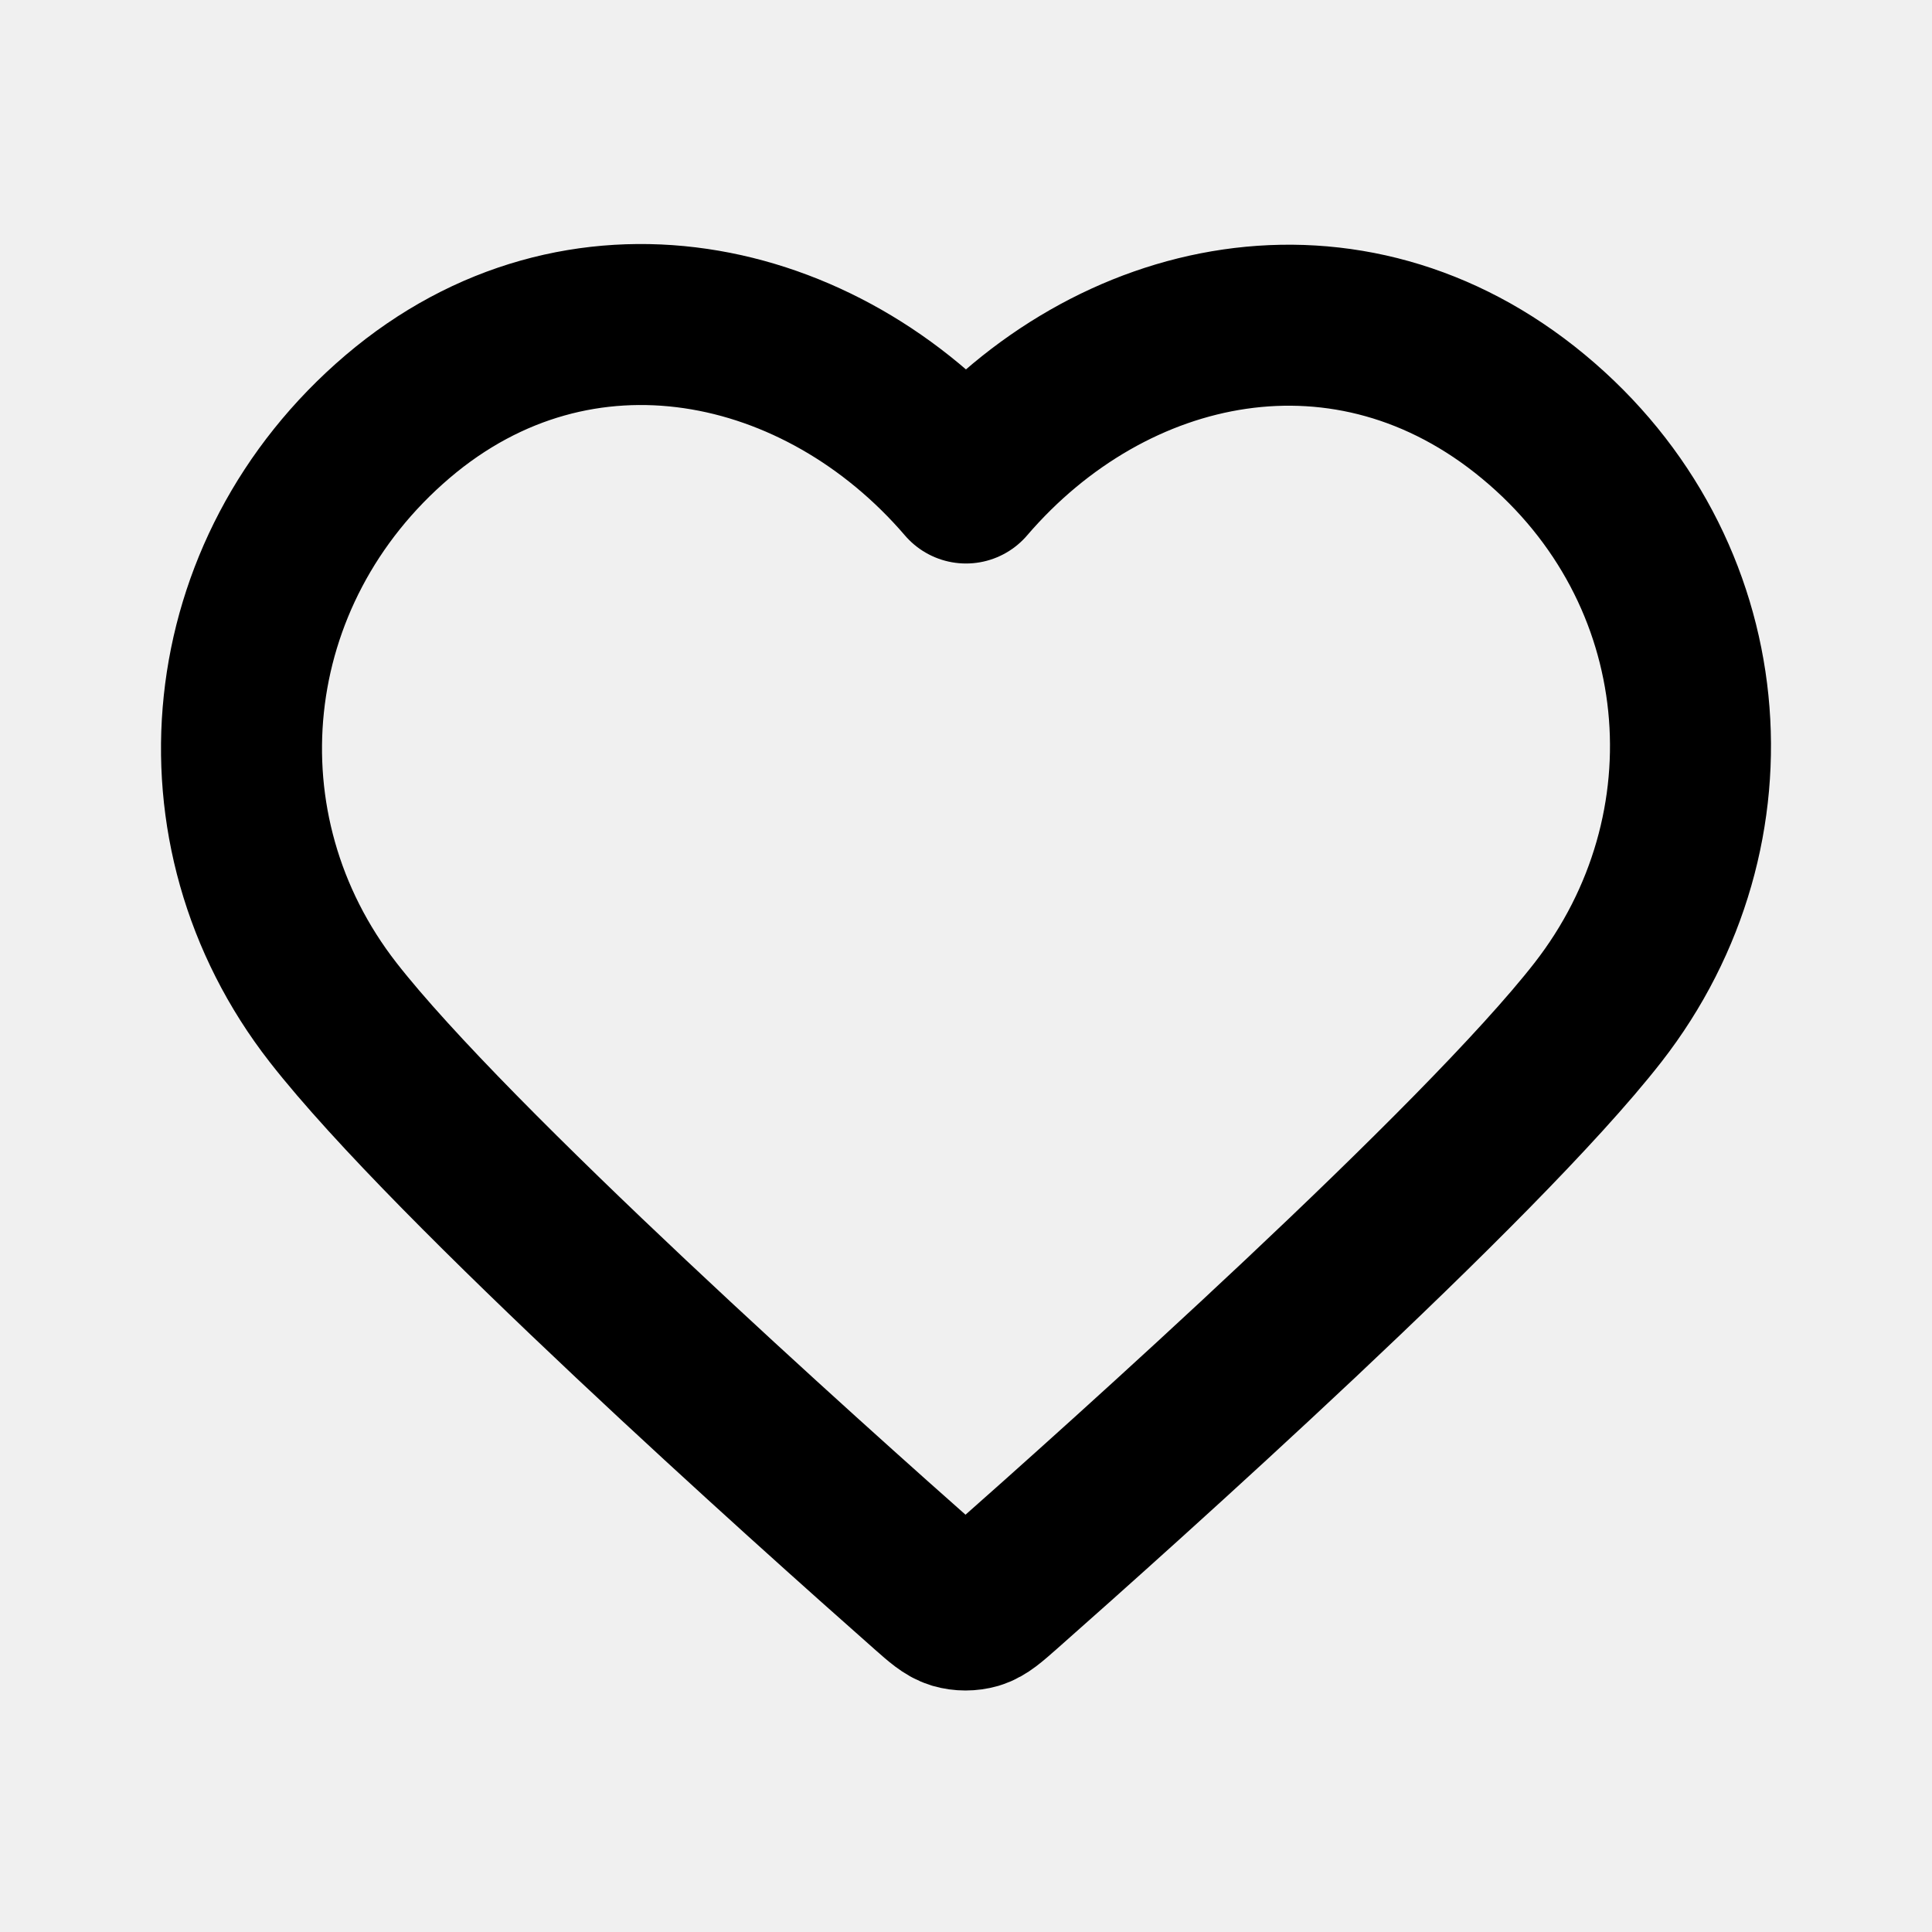
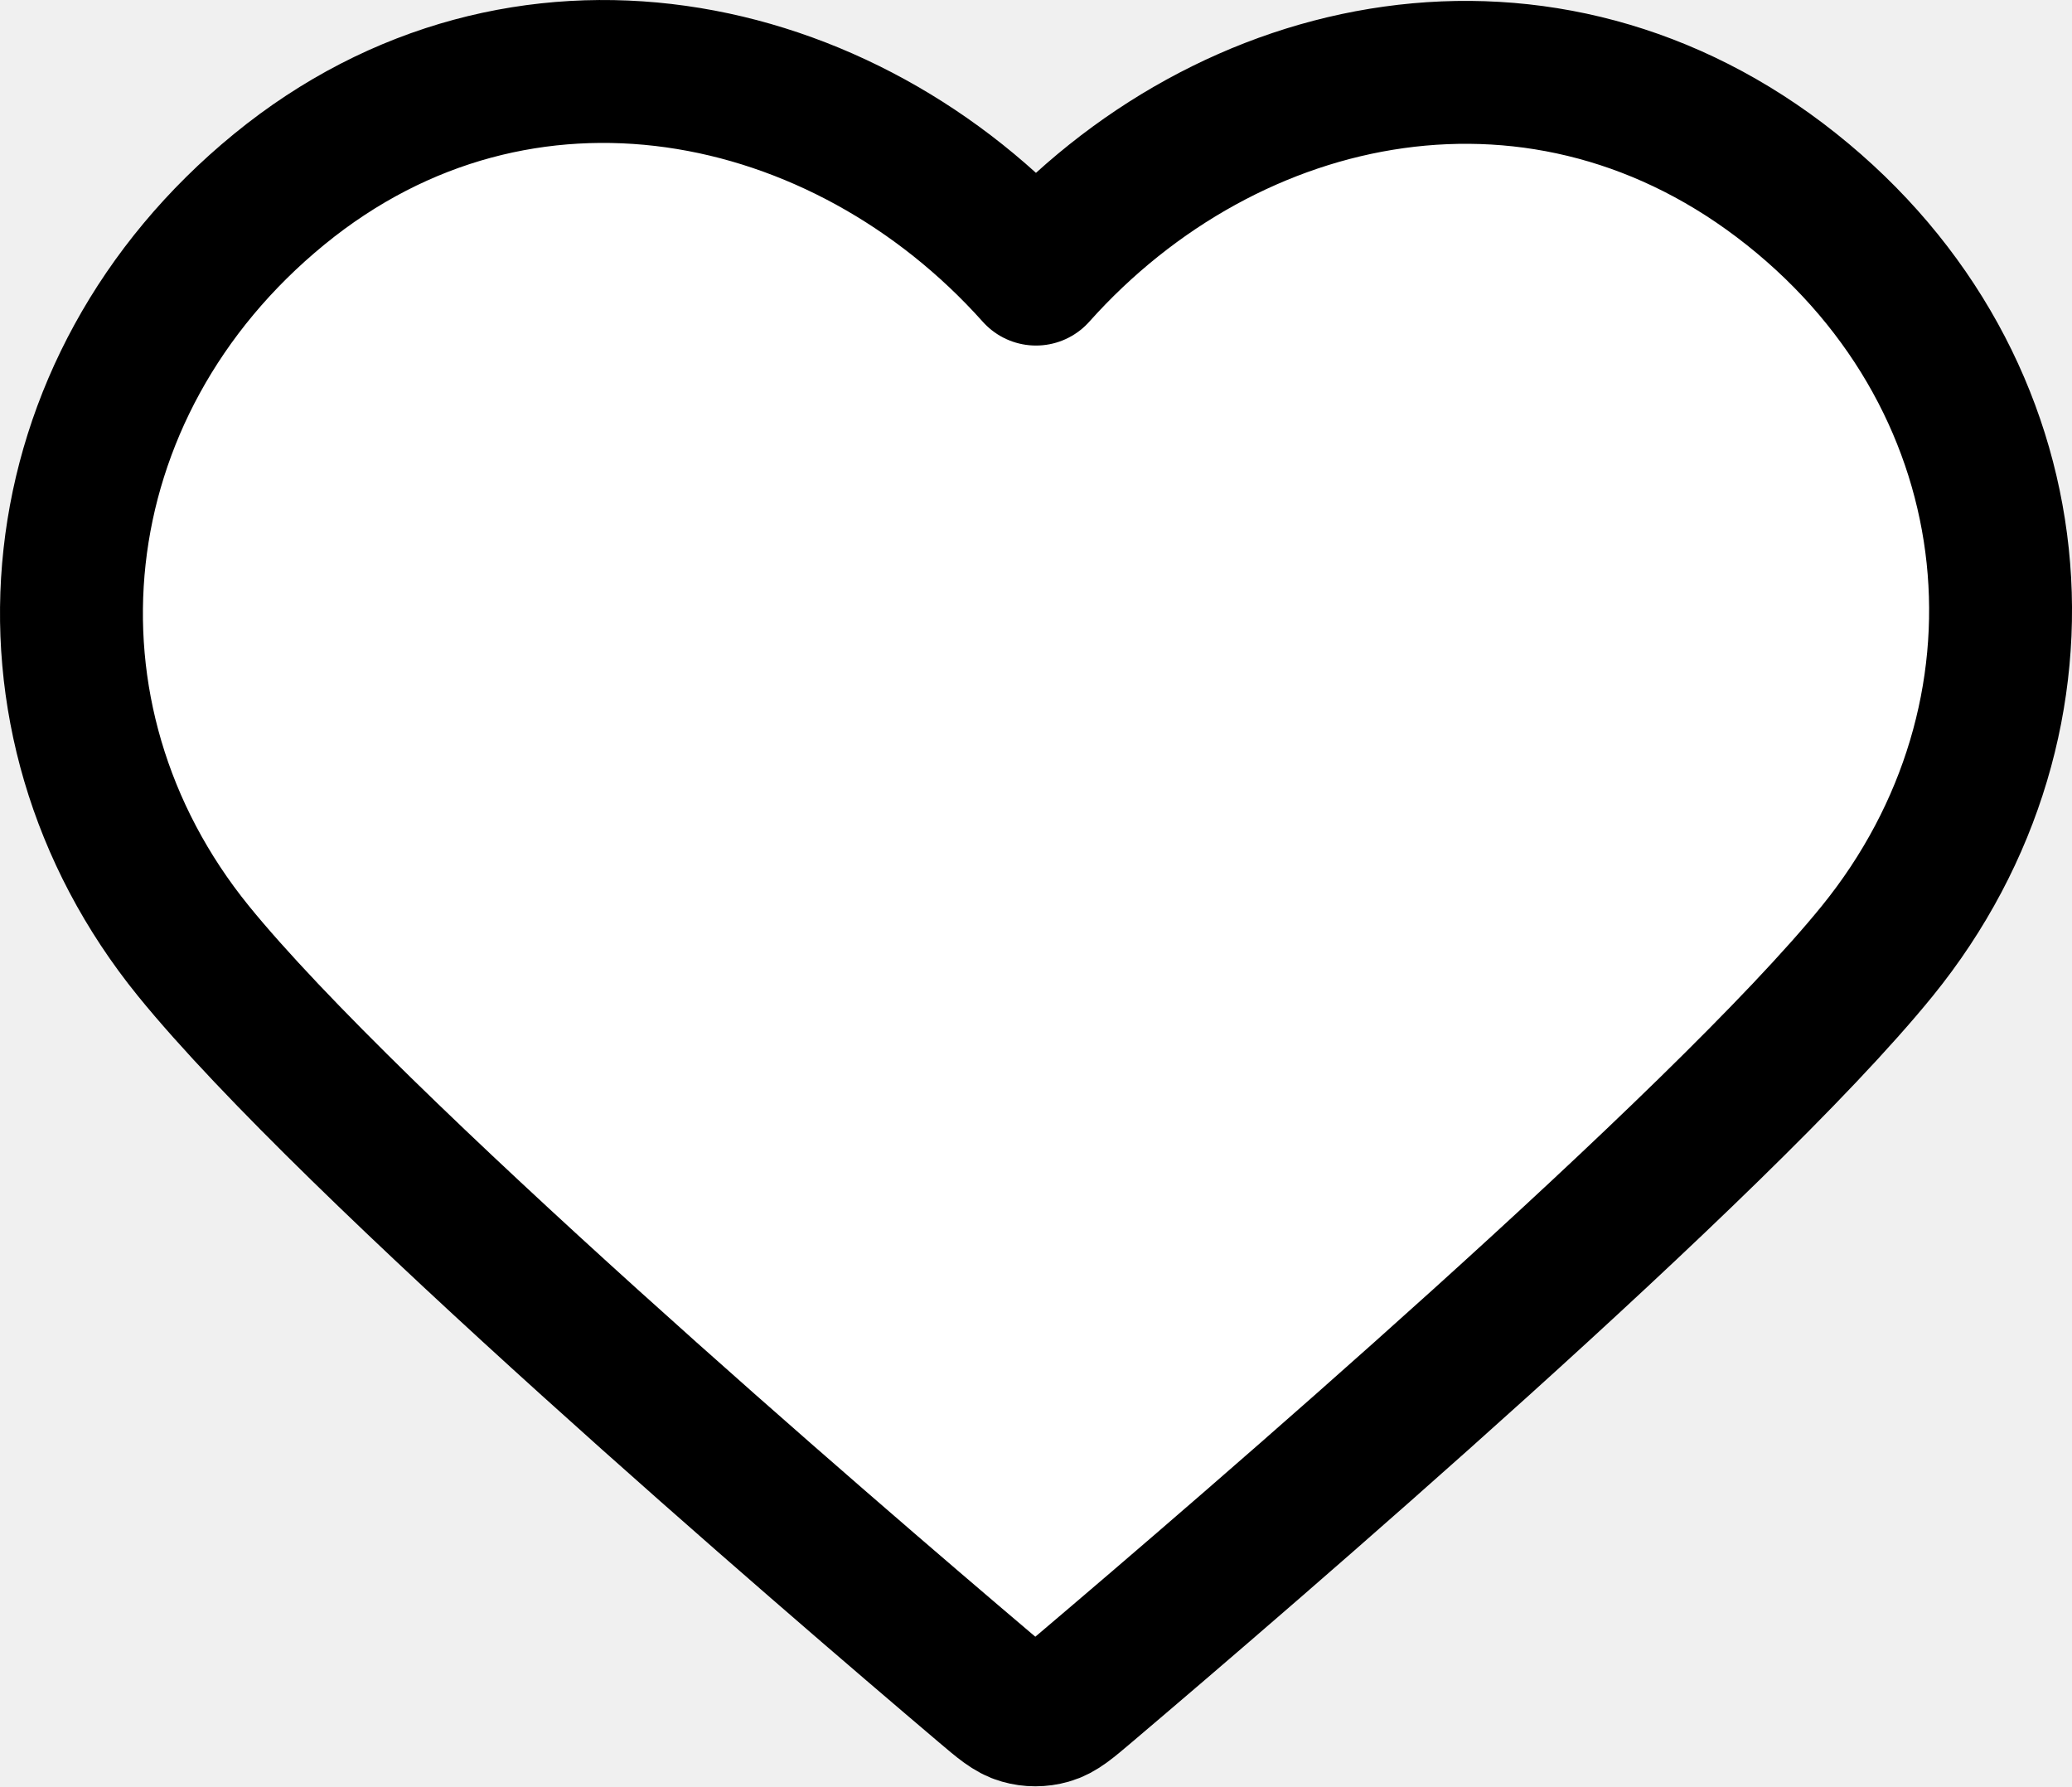
- <svg xmlns="http://www.w3.org/2000/svg" width="800px" height="800px" viewBox="0 0 24 24" fill="none">
-   <path fill-rule="evenodd" clip-rule="evenodd" d="M12 6C10.201 3.903 7.194 3.255 4.939 5.175C2.685 7.096 2.367 10.306 4.138 12.577C5.61 14.465 10.065 18.448 11.525 19.737C11.688 19.881 11.77 19.953 11.865 19.982C11.948 20.006 12.039 20.006 12.123 19.982C12.218 19.953 12.299 19.881 12.463 19.737C13.923 18.448 18.378 14.465 19.85 12.577C21.62 10.306 21.342 7.075 19.048 5.175C16.755 3.275 13.799 3.903 12 6Z" stroke="#000000" stroke-width="2" stroke-linecap="round" stroke-linejoin="round" />
+ <svg xmlns="http://www.w3.org/2000/svg" width="29" height="25" viewBox="0 0 29 25" fill="none">
+   <path fill-rule="evenodd" clip-rule="evenodd" d="M14.5 3.836C11.801 0.815 7.291 -0.118 3.909 2.648C0.527 5.413 0.051 10.037 2.707 13.309C4.915 16.028 11.597 21.764 13.787 23.621C14.032 23.829 14.155 23.933 14.298 23.973C14.422 24.009 14.559 24.009 14.684 23.973C14.827 23.933 14.949 23.829 15.194 23.621C17.384 21.764 24.067 16.028 26.275 13.309C28.931 10.037 28.513 5.384 25.073 2.648C21.633 -0.089 17.199 0.815 14.5 3.836Z" fill="white" stroke="black" stroke-width="2" stroke-linecap="round" stroke-linejoin="round" />
</svg>
